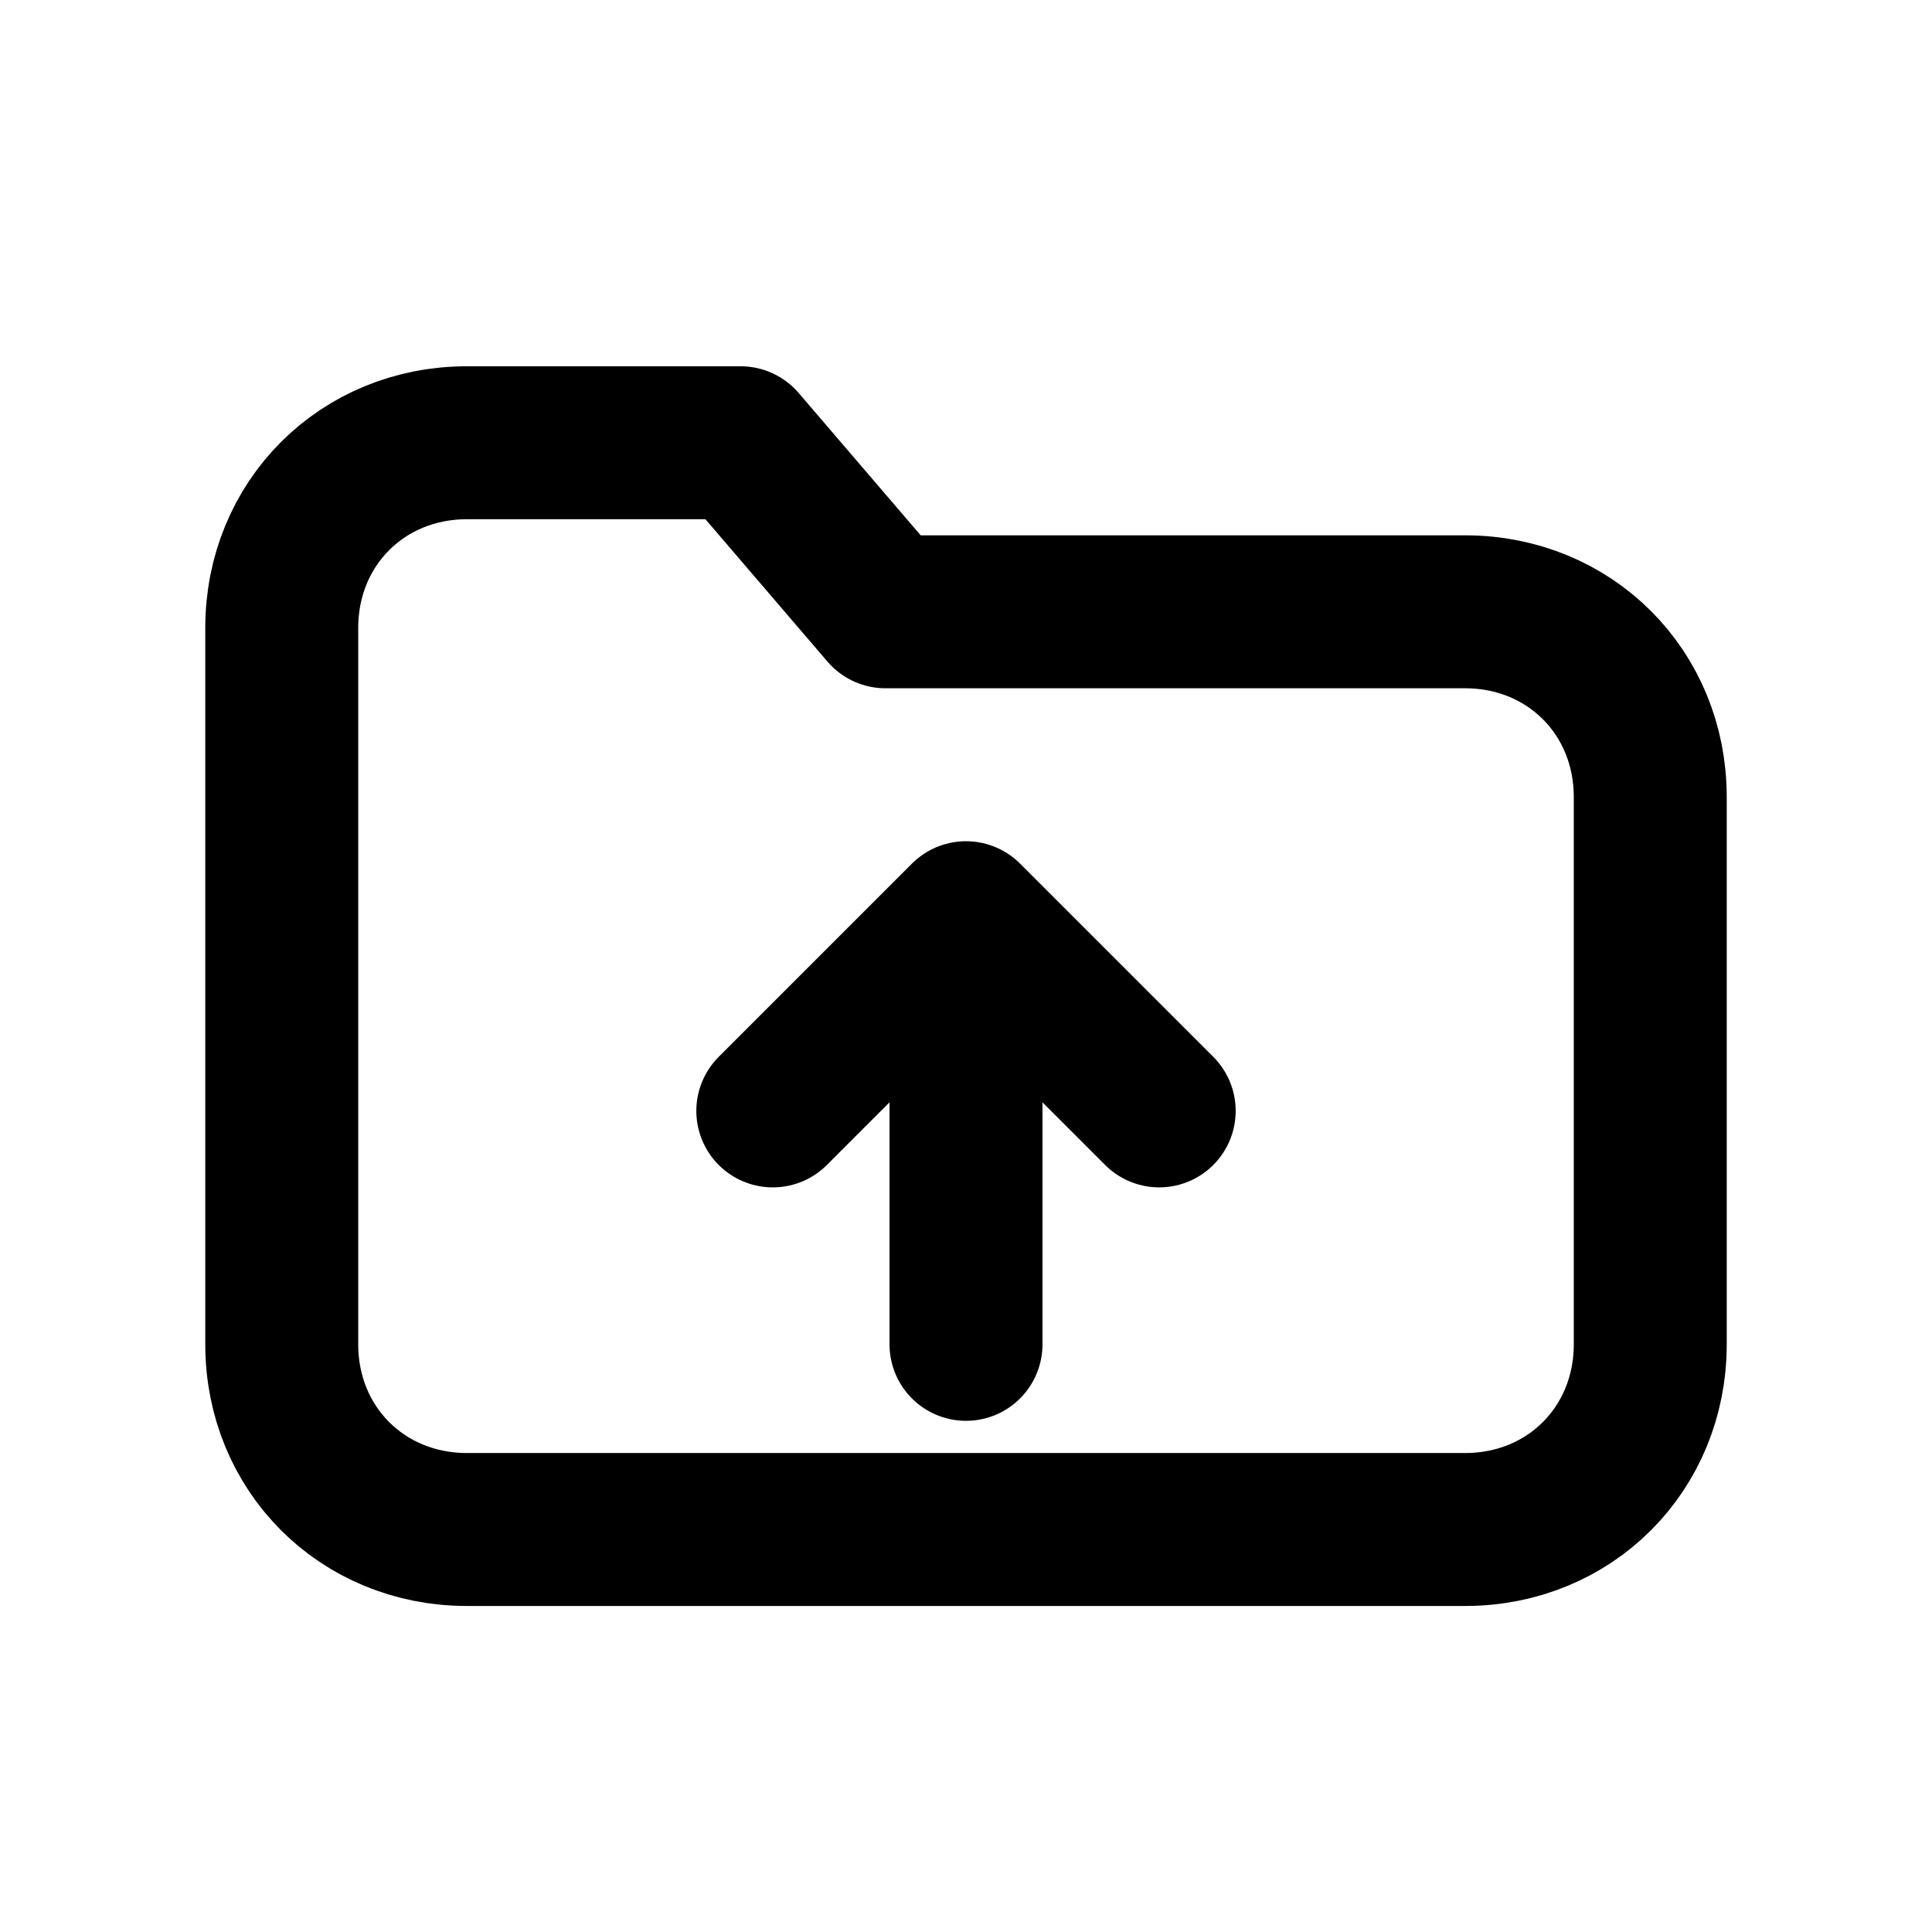
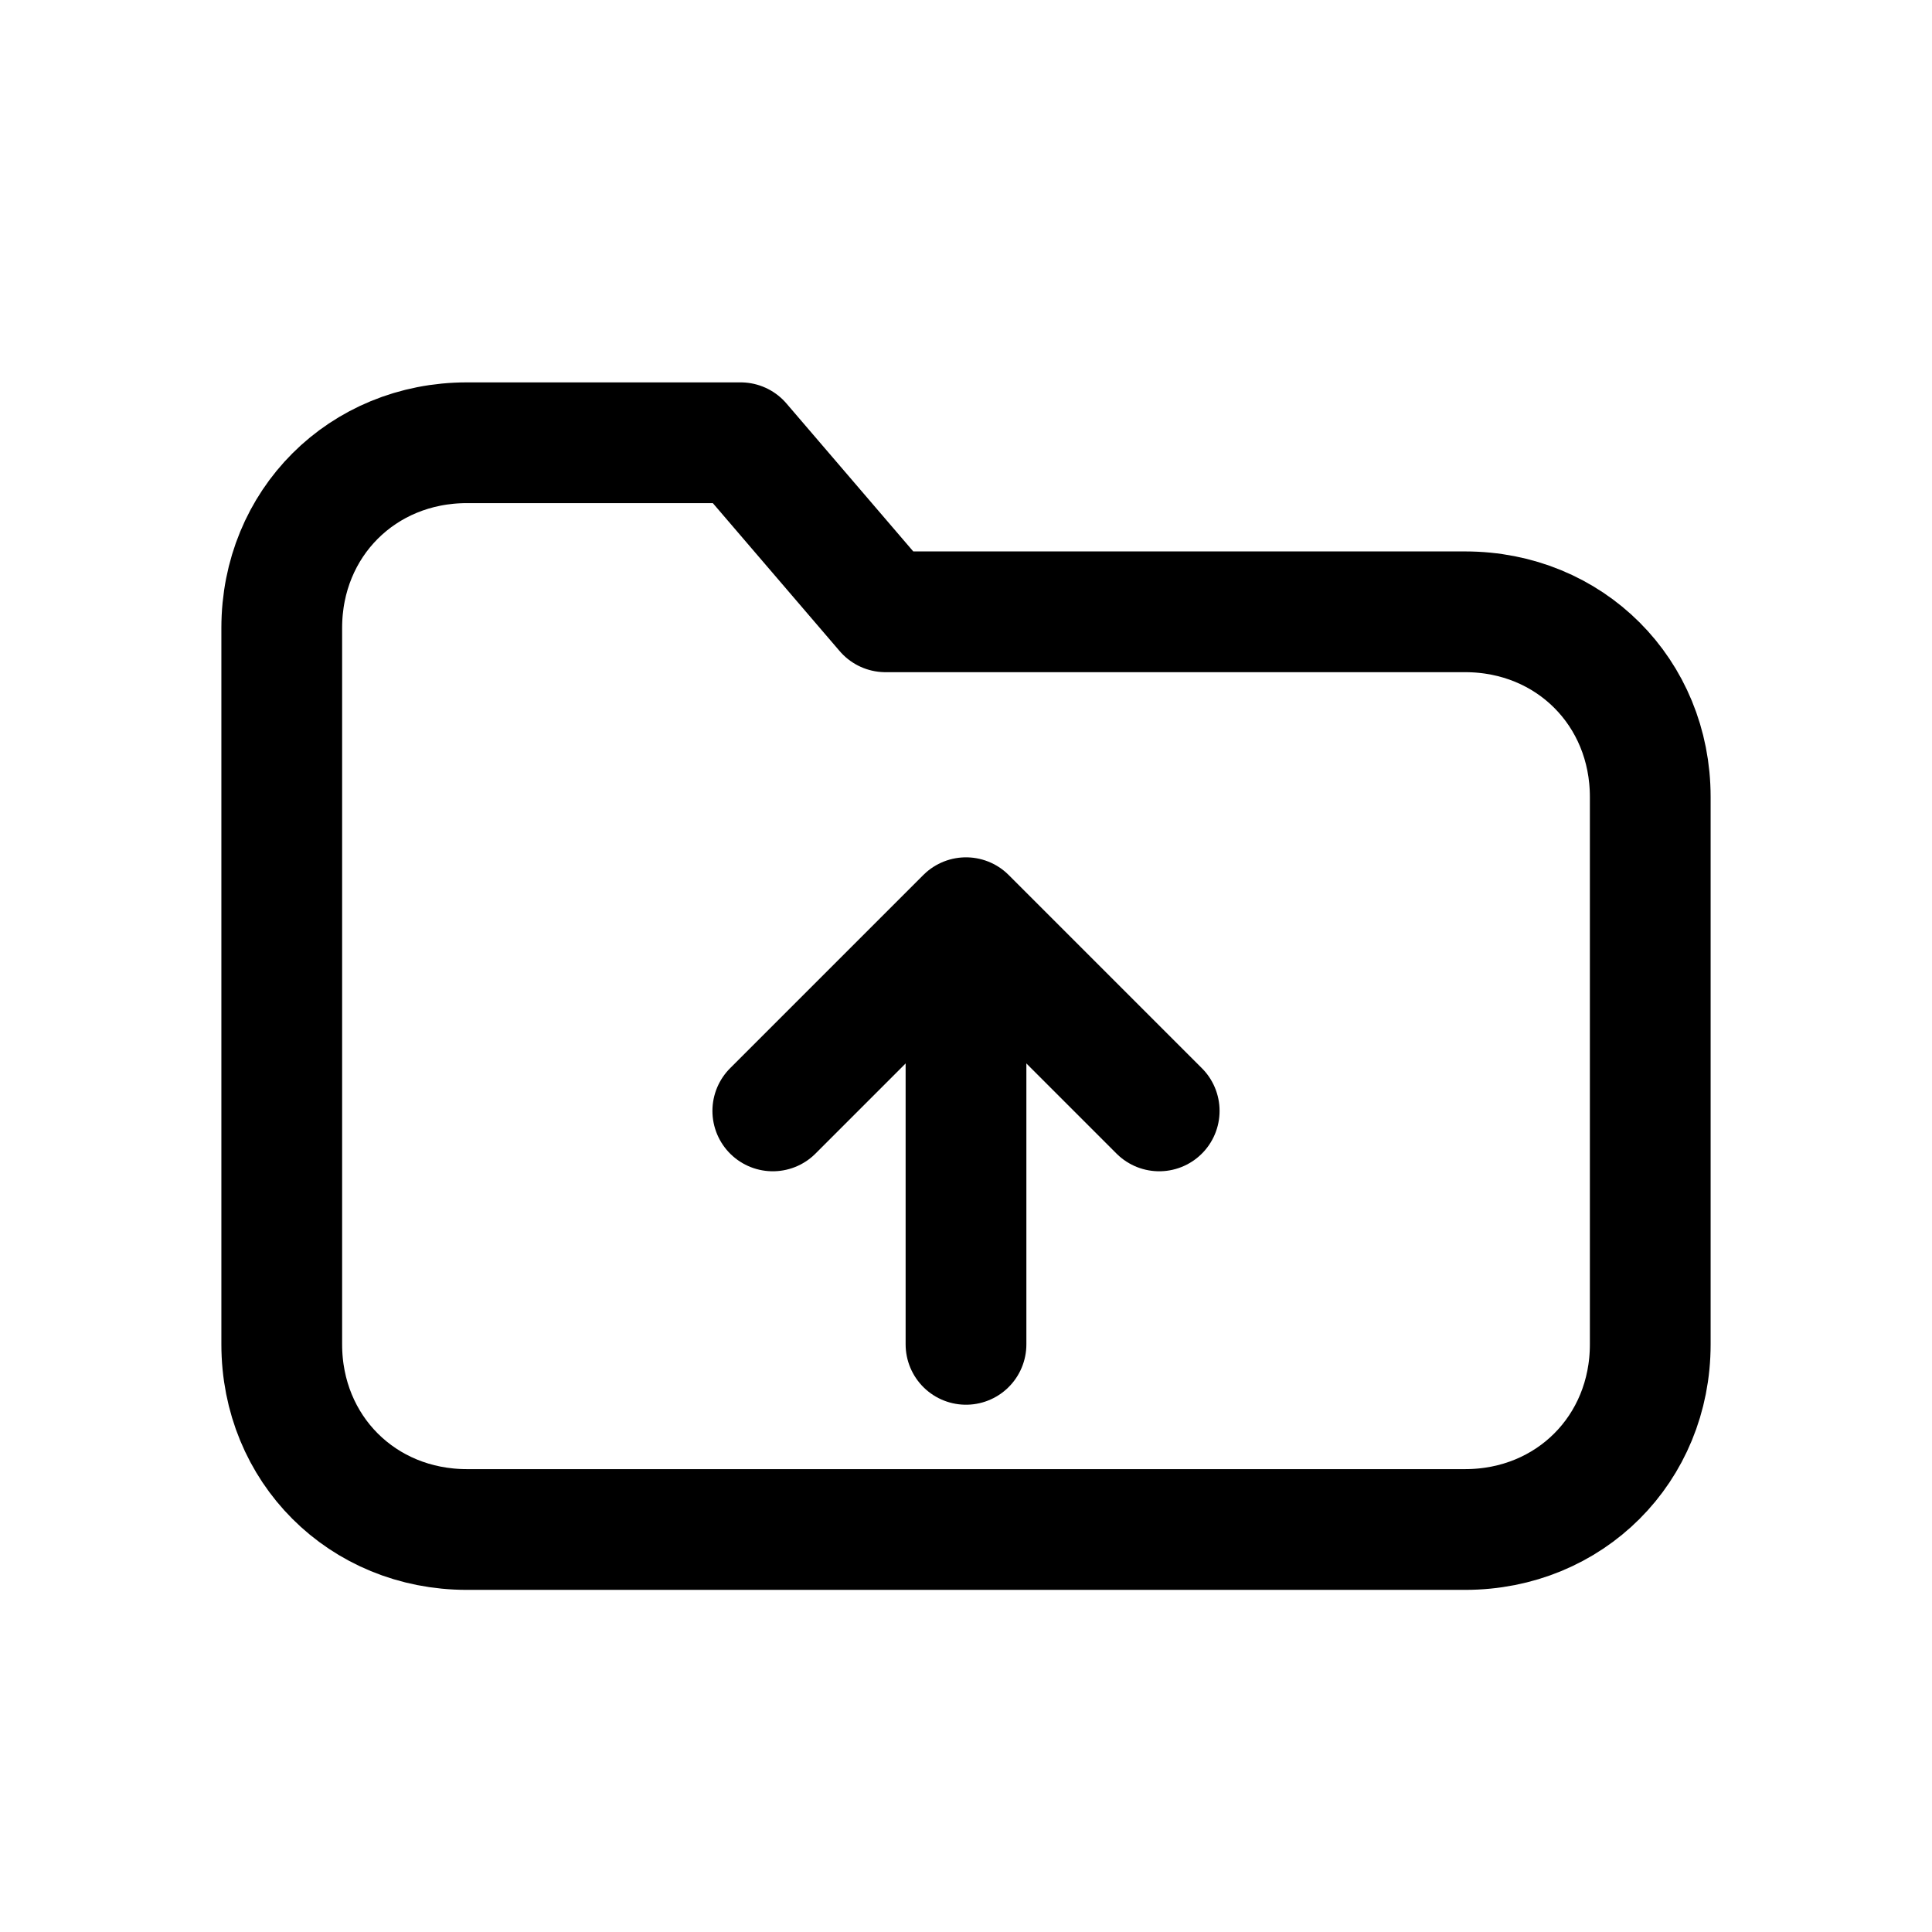
- <svg xmlns="http://www.w3.org/2000/svg" viewBox="0 0 24 24" fill="none" stroke="#000" stroke-width="1.9" stroke-linecap="round" stroke-linejoin="round">
+ <svg xmlns="http://www.w3.org/2000/svg" viewBox="0 0 24 24" fill="none" stroke="#000" stroke-width="1.5" stroke-linecap="round" stroke-linejoin="round">
  <path d="M3.5 9.5V7.8c0-1.3 1-2.3 2.3-2.3h3.4l1.8 2.1h7.2c1.3 0 2.3 1 2.3 2.3v6.8c0 1.3-1 2.3-2.3 2.3H5.8c-1.3 0-2.3-1-2.3-2.3V9.5Z" />
  <path d="M12 16.7v-5.2" />
  <path d="M9.6 13.8 12 11.4l2.4 2.4" />
</svg>
